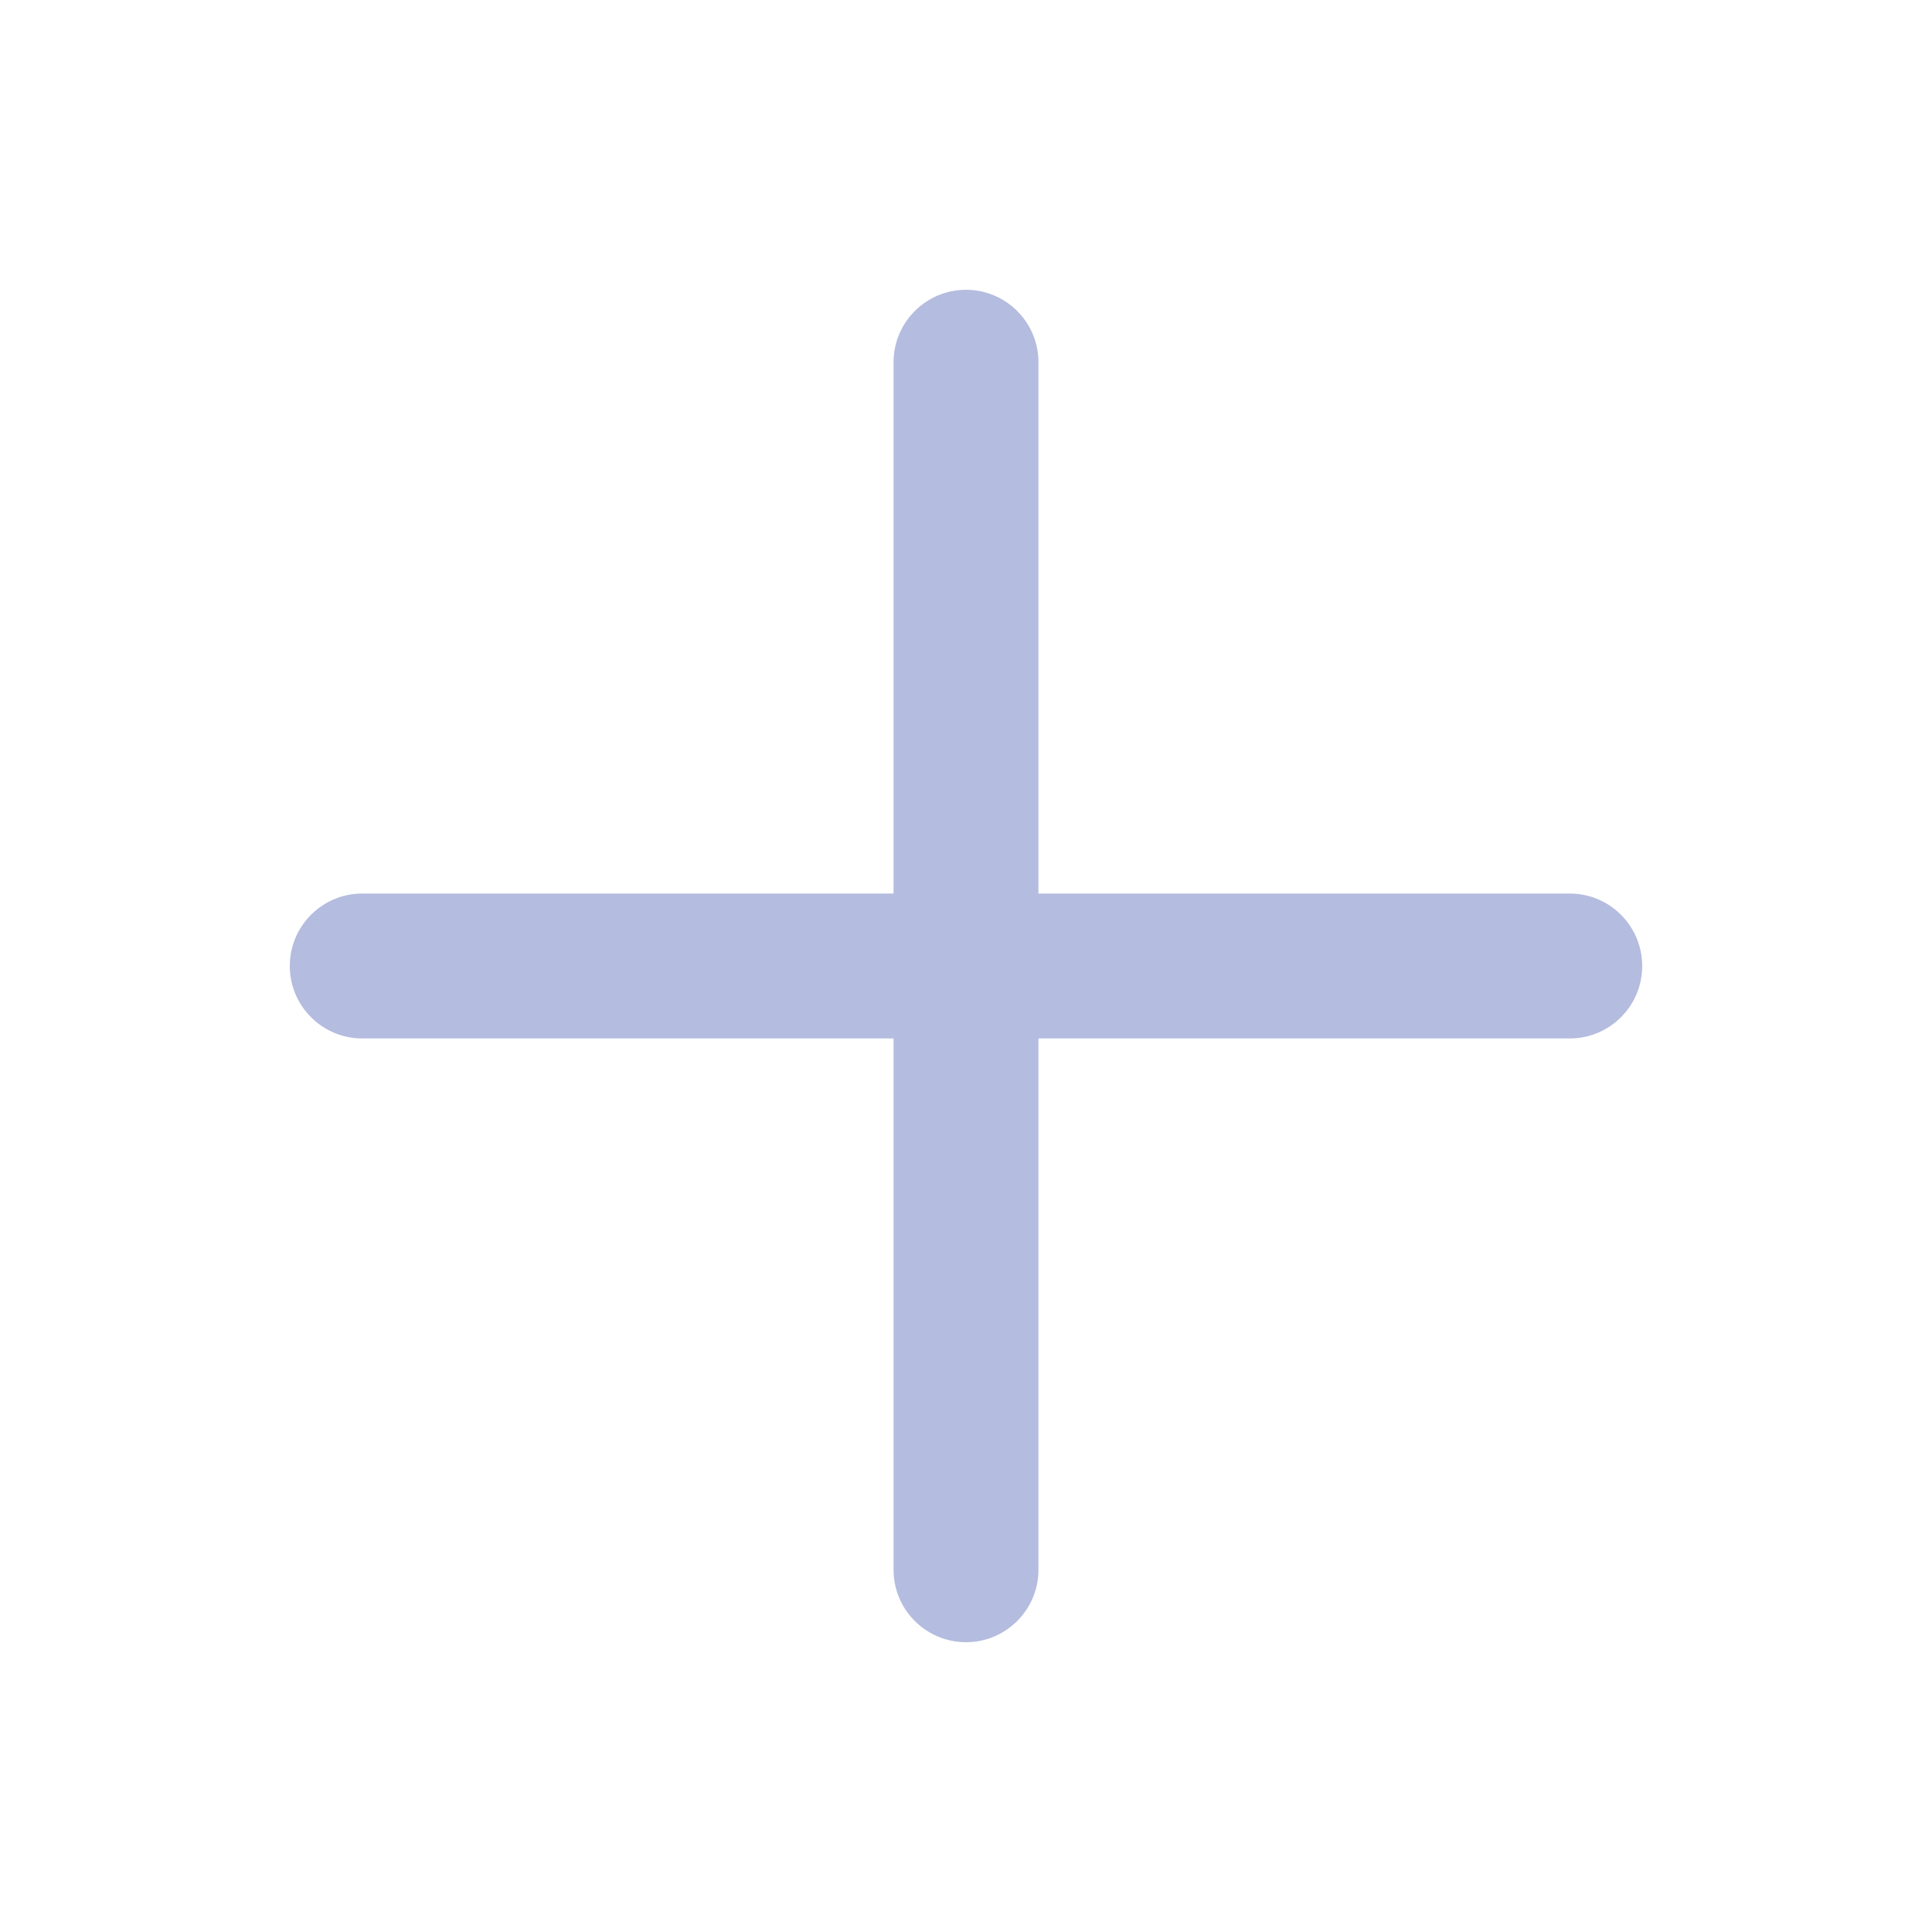
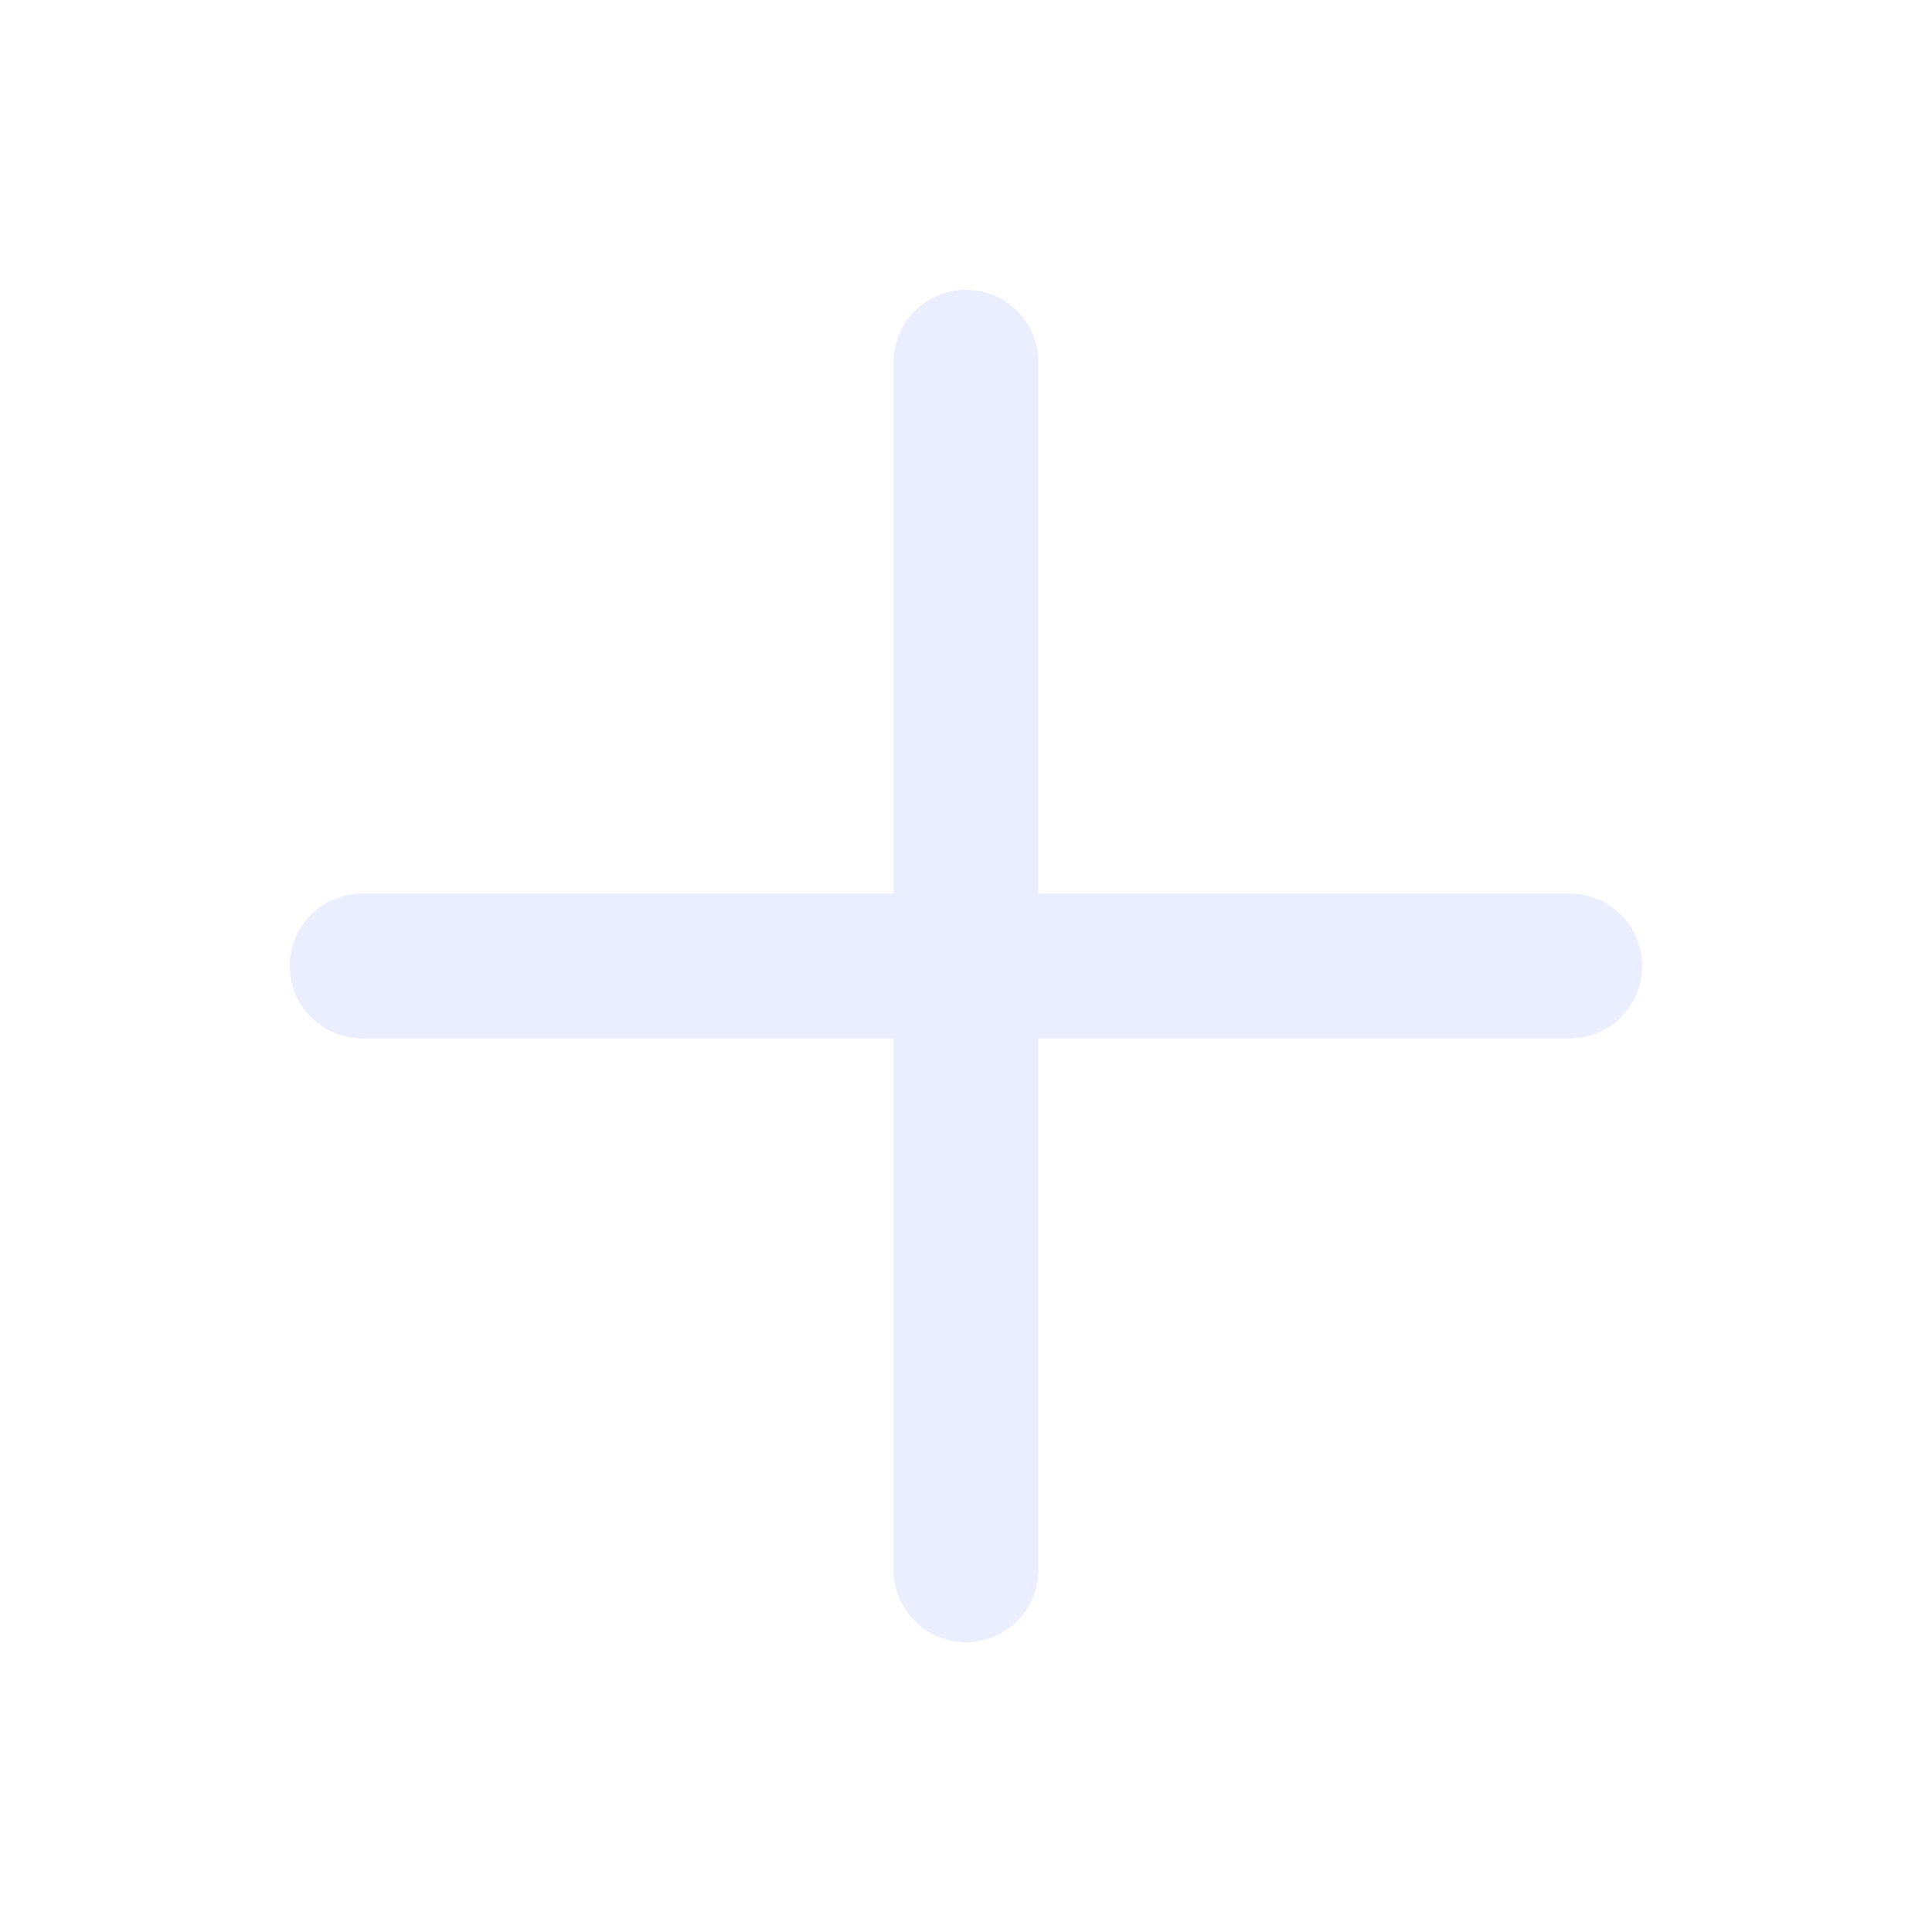
<svg xmlns="http://www.w3.org/2000/svg" width="20" height="20" viewBox="0 0 20 20" fill="none">
-   <path fill-rule="evenodd" clip-rule="evenodd" d="M10 3C10.414 3 10.75 3.336 10.75 3.75V9.25H16.25C16.664 9.25 17 9.586 17 10C17 10.414 16.664 10.75 16.25 10.75H10.75V16.25C10.75 16.664 10.414 17 10 17C9.586 17 9.25 16.664 9.25 16.25V10.75H3.75C3.336 10.75 3 10.414 3 10C3 9.586 3.336 9.25 3.75 9.25H9.25V3.75C9.25 3.336 9.586 3 10 3Z" fill="#B4BCDF" />
+   <path fill-rule="evenodd" clip-rule="evenodd" d="M10 3C10.414 3 10.75 3.336 10.75 3.75V9.25H16.25C16.664 9.25 17 9.586 17 10C17 10.414 16.664 10.75 16.25 10.75H10.75V16.25C10.75 16.664 10.414 17 10 17C9.586 17 9.25 16.664 9.25 16.25V10.75H3.75C3.336 10.75 3 10.414 3 10C3 9.586 3.336 9.25 3.75 9.25H9.25V3.75C9.25 3.336 9.586 3 10 3Z" fill="#EAEEFF" />
</svg>
